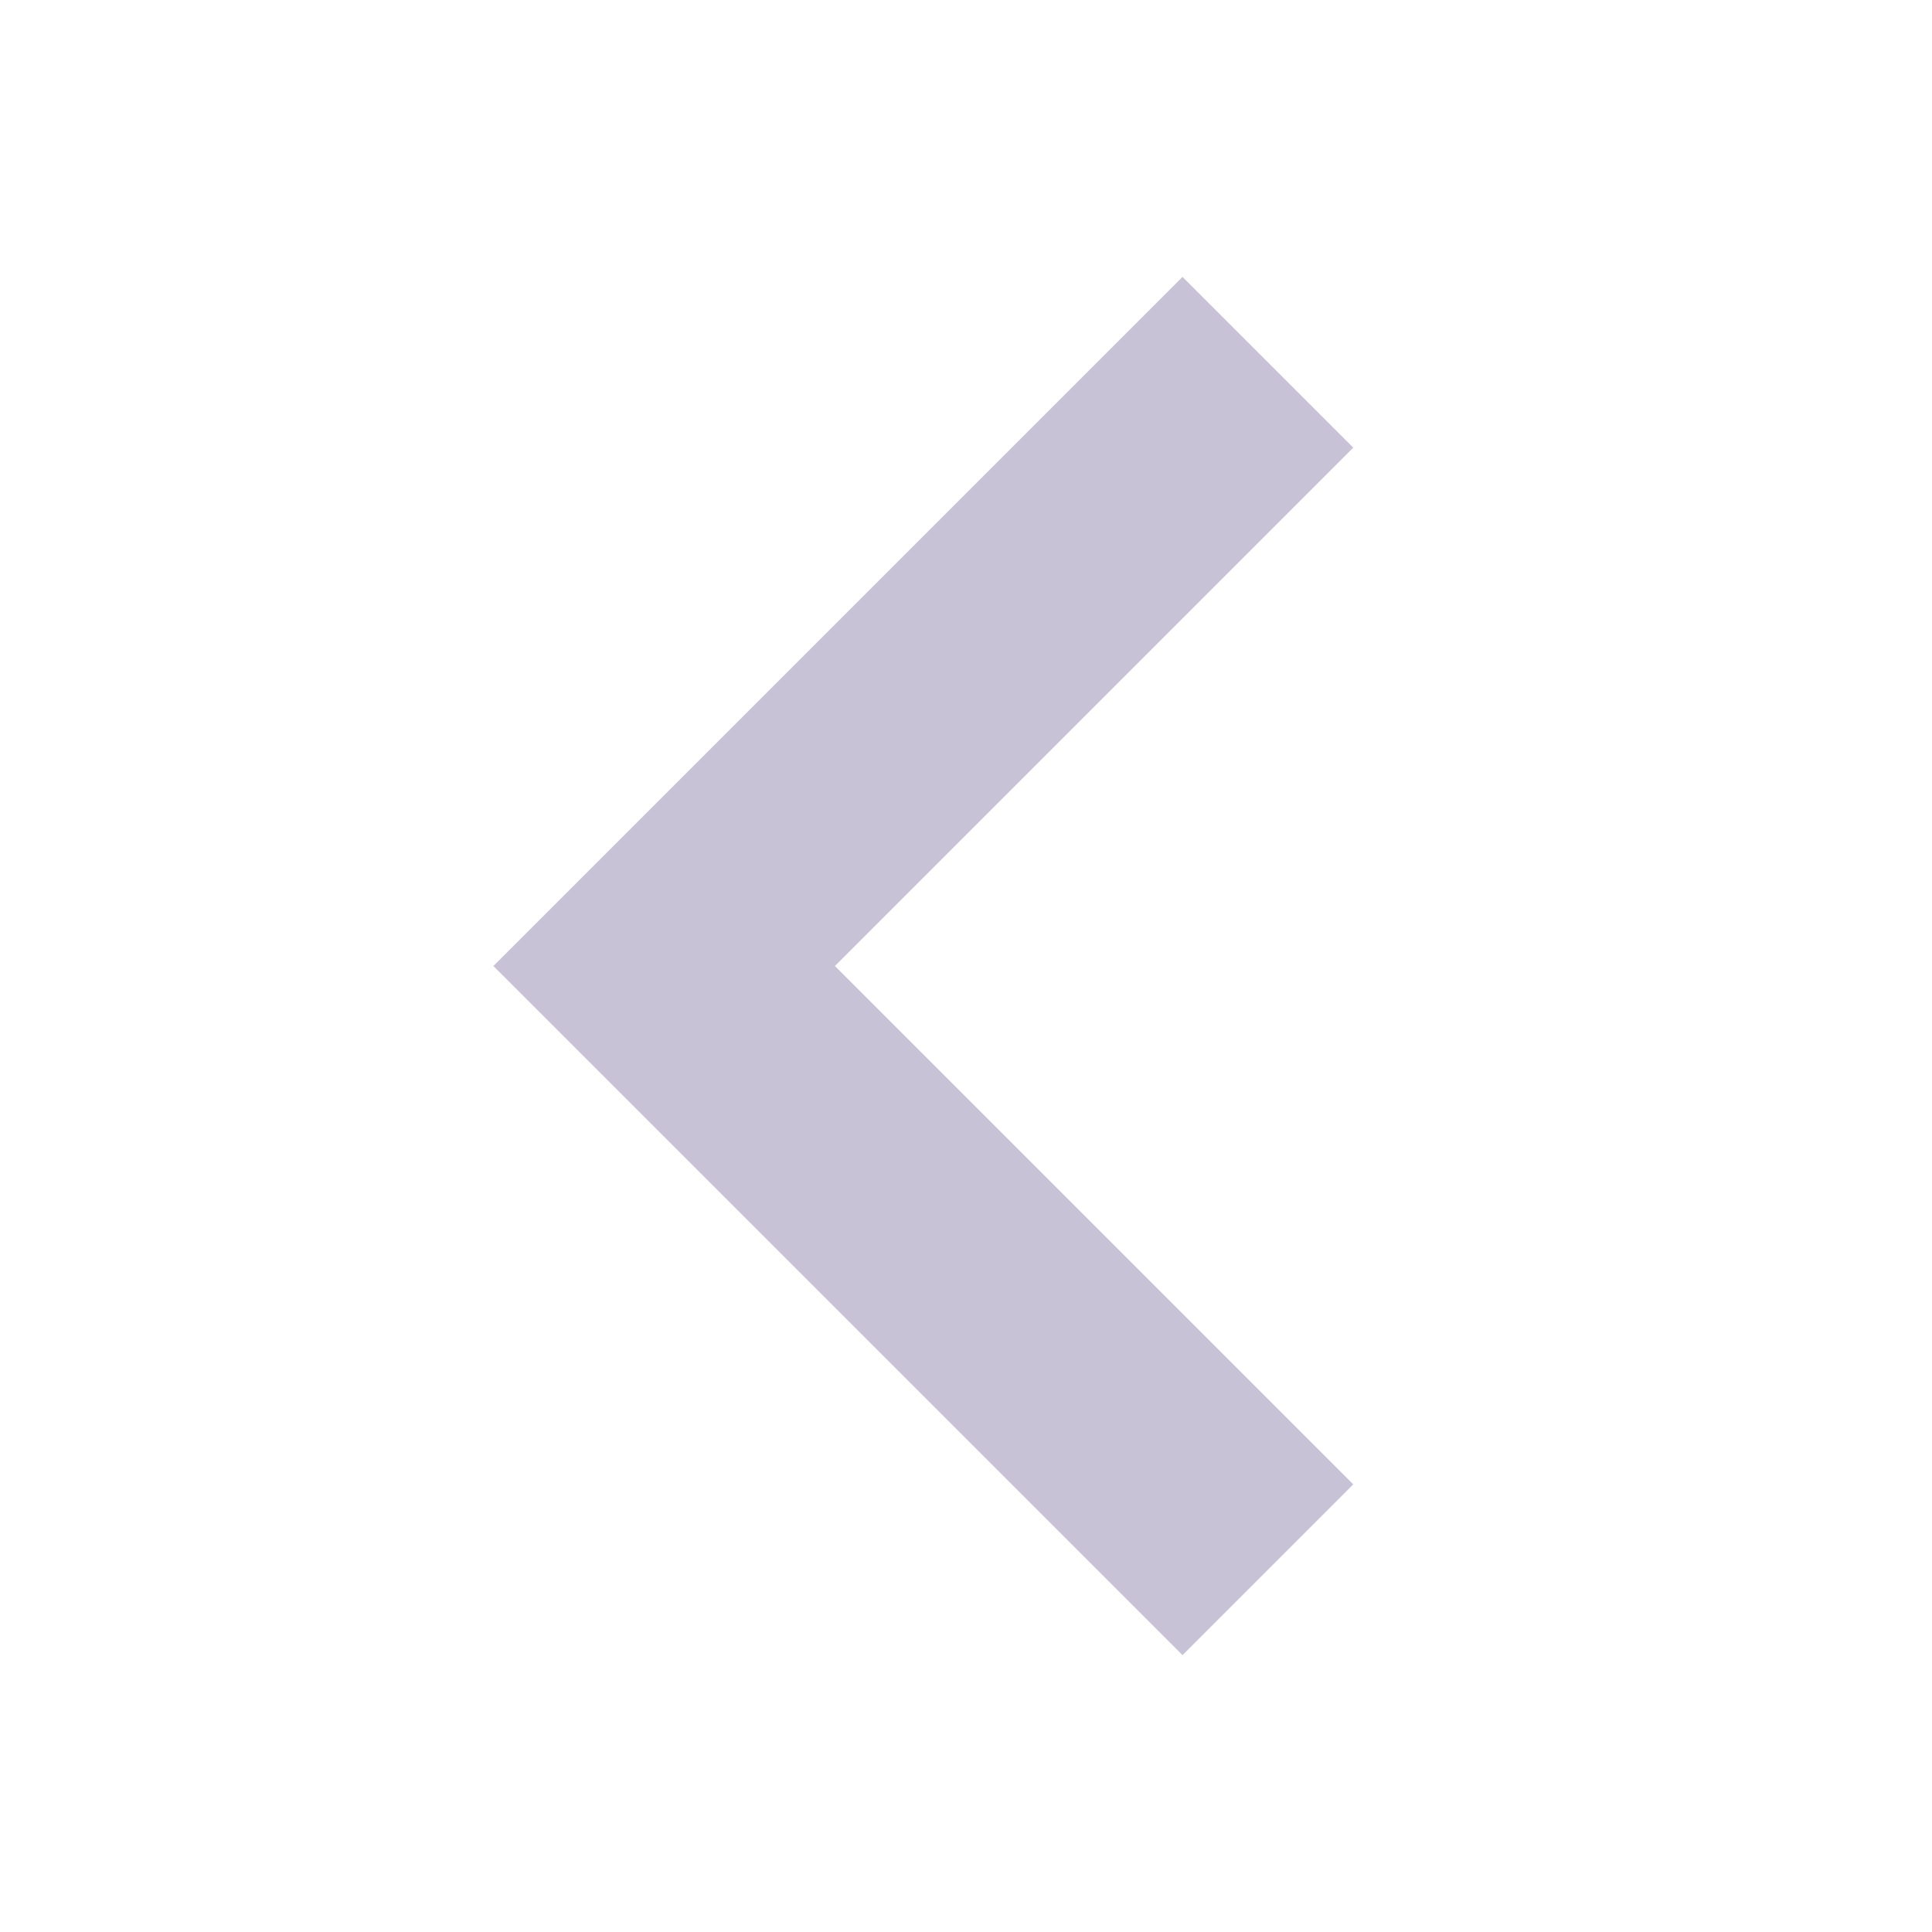
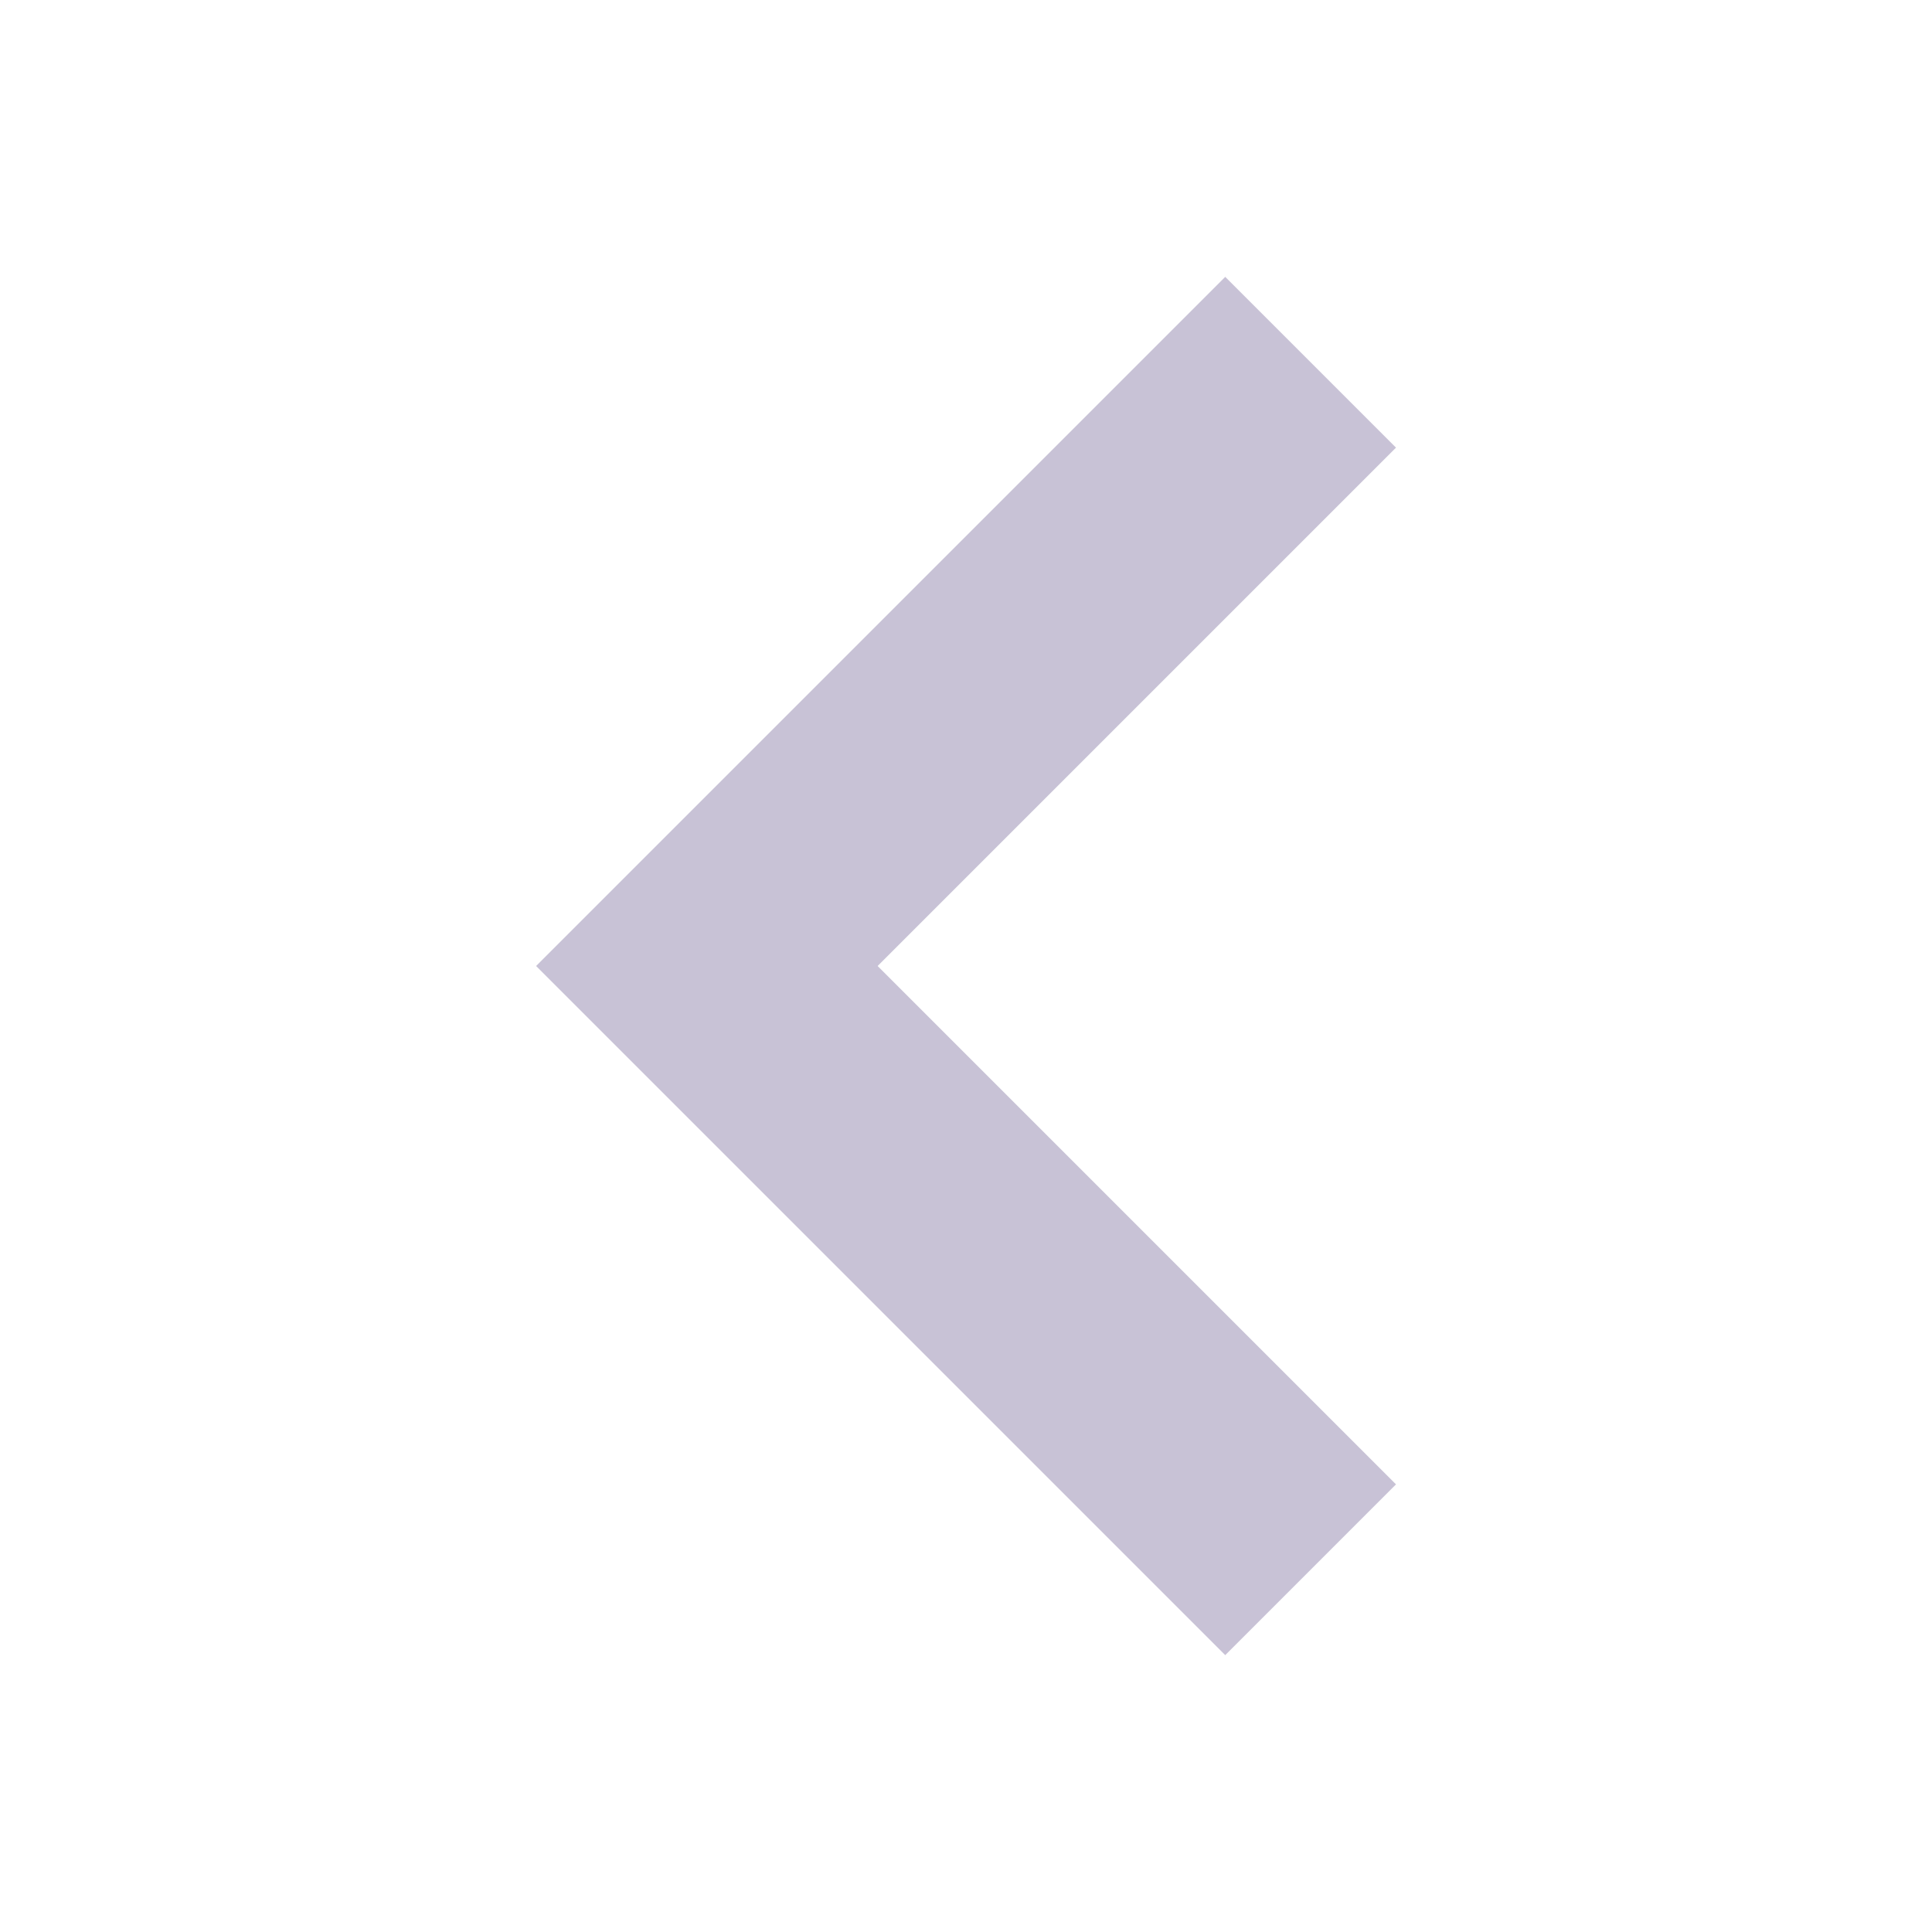
- <svg xmlns="http://www.w3.org/2000/svg" preserveAspectRatio="none" overflow="visible" style="display: block;" width="16" height="16" viewBox="0 0 16 16" fill="none">
+ <svg xmlns="http://www.w3.org/2000/svg" preserveAspectRatio="none" overflow="visible" style="display: block;" width="16" height="16" viewBox="-0.354 0 16 16" fill="none">
  <g id="icon/previous">
    <path id="Vector" d="M10.5 3L5.5 8L10.5 13" stroke="#C8C2D6" stroke-width="2" />
  </g>
</svg>
